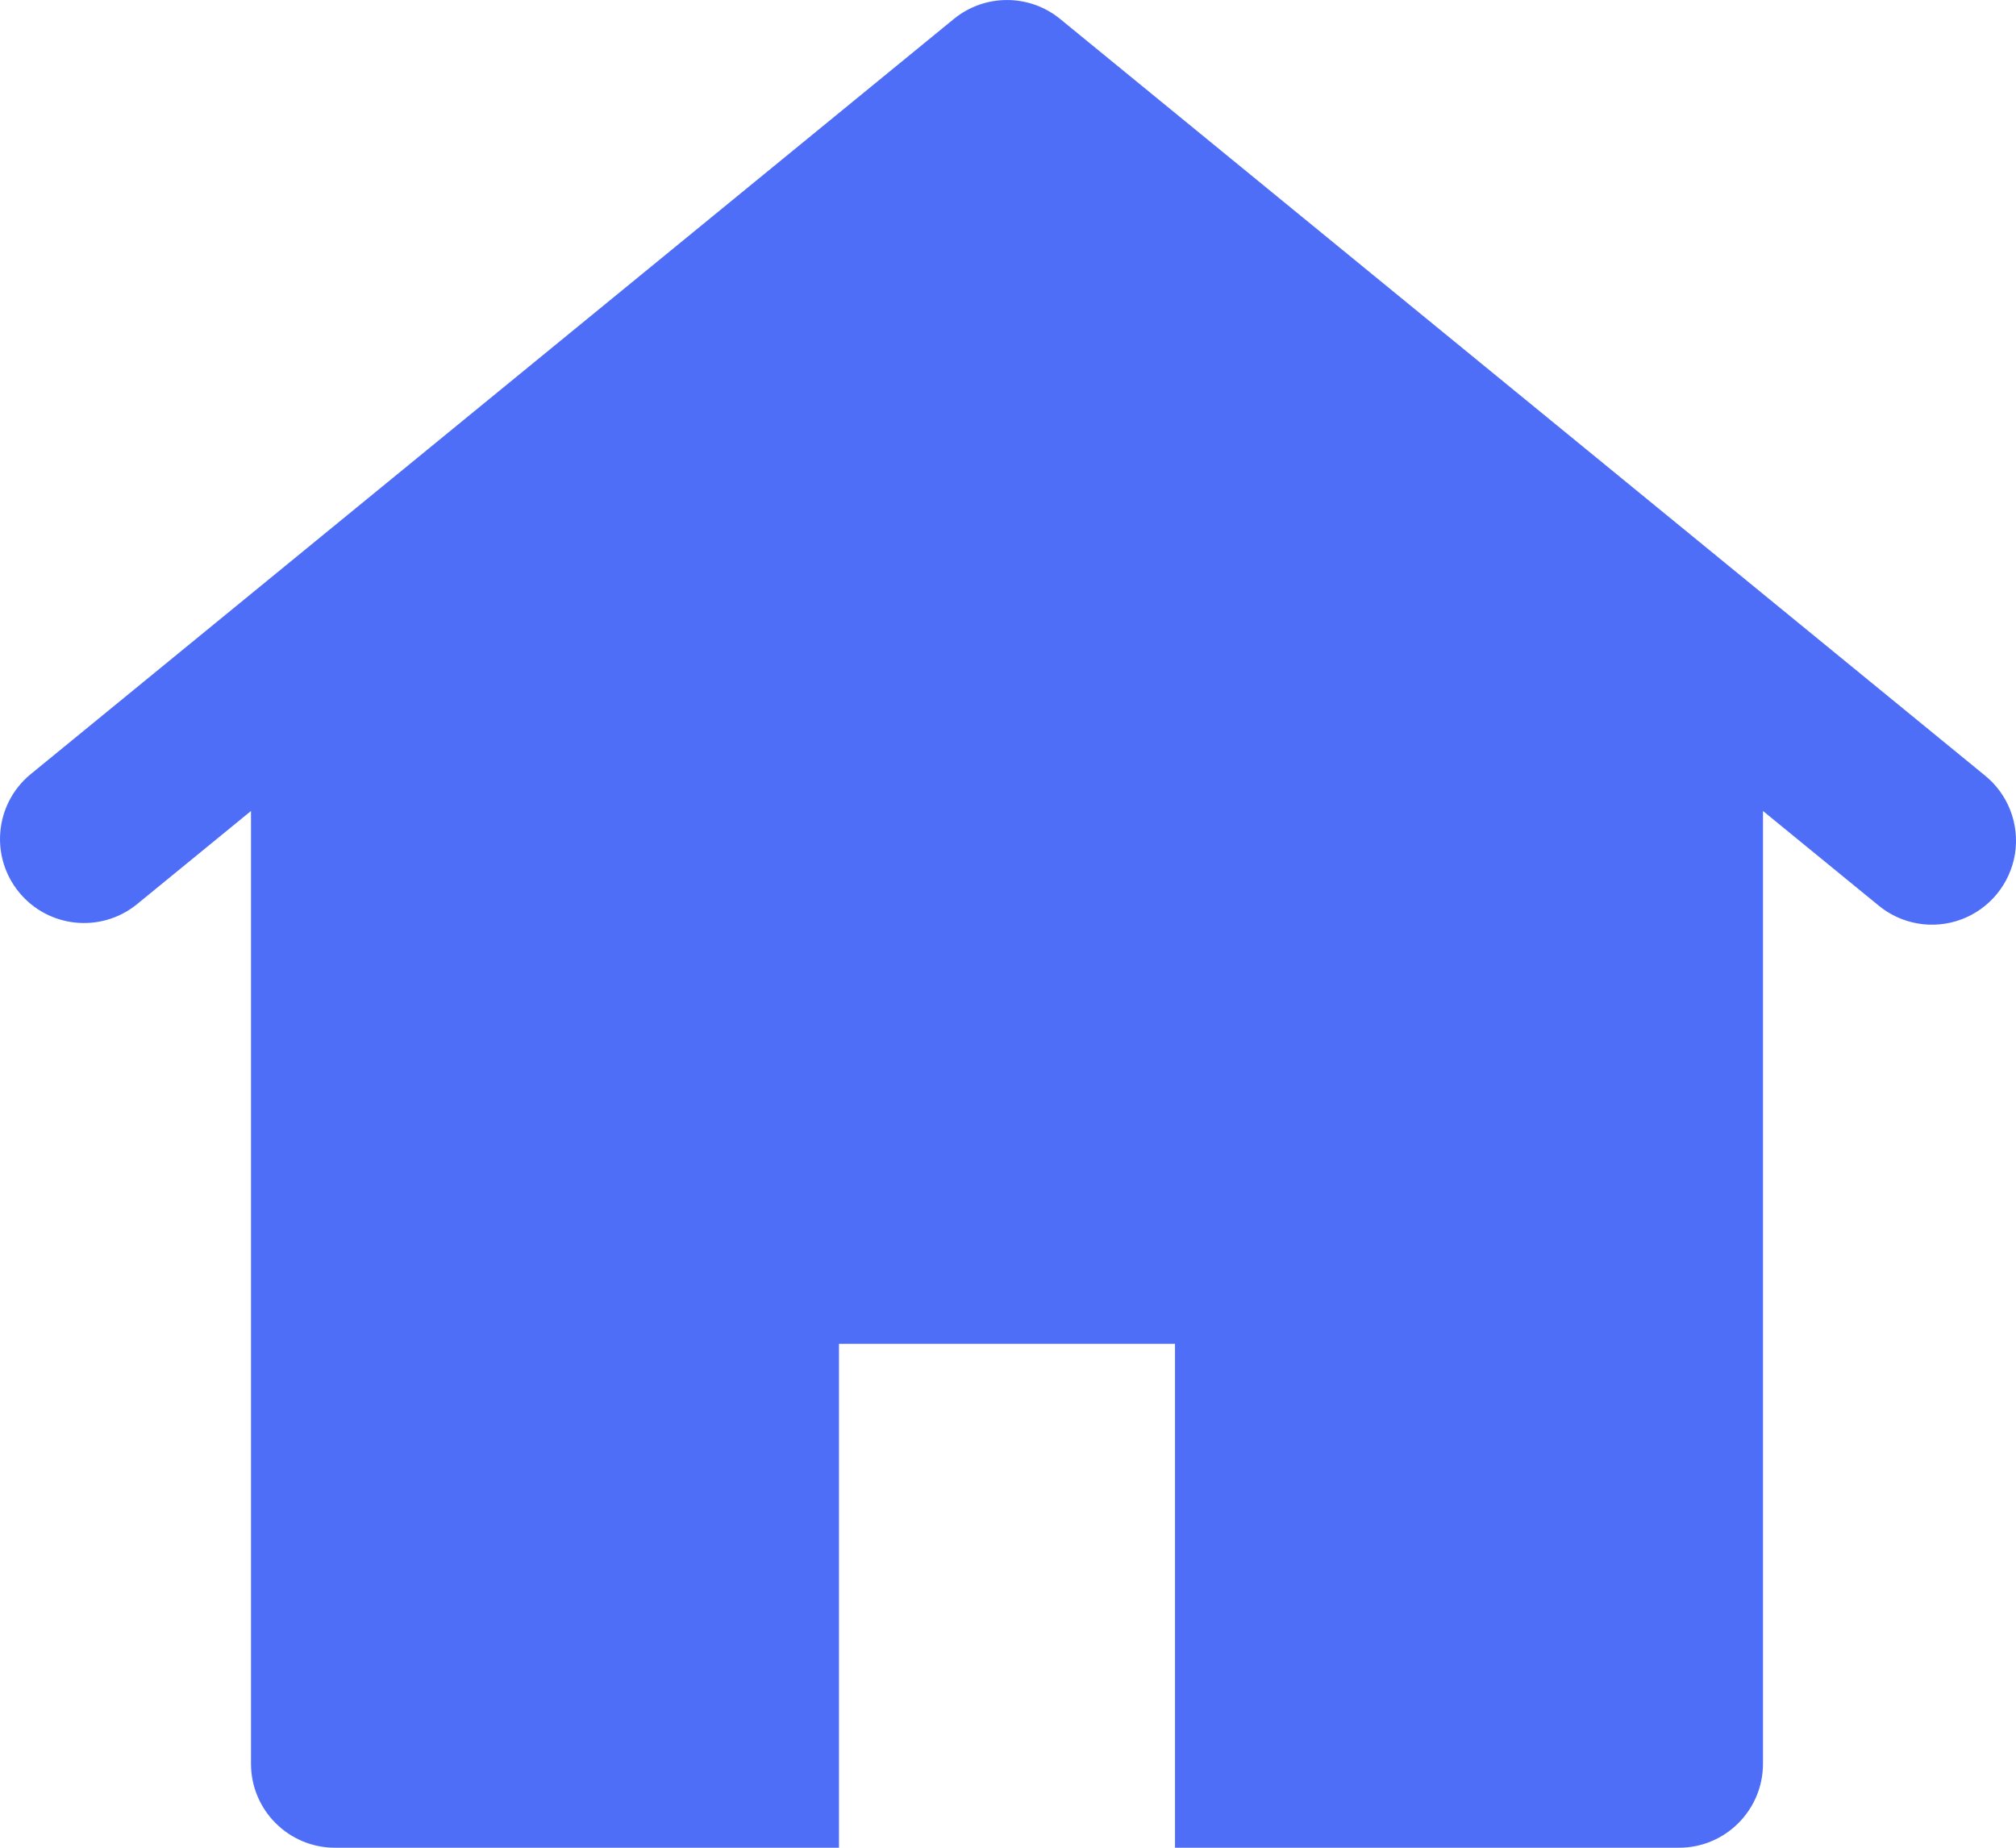
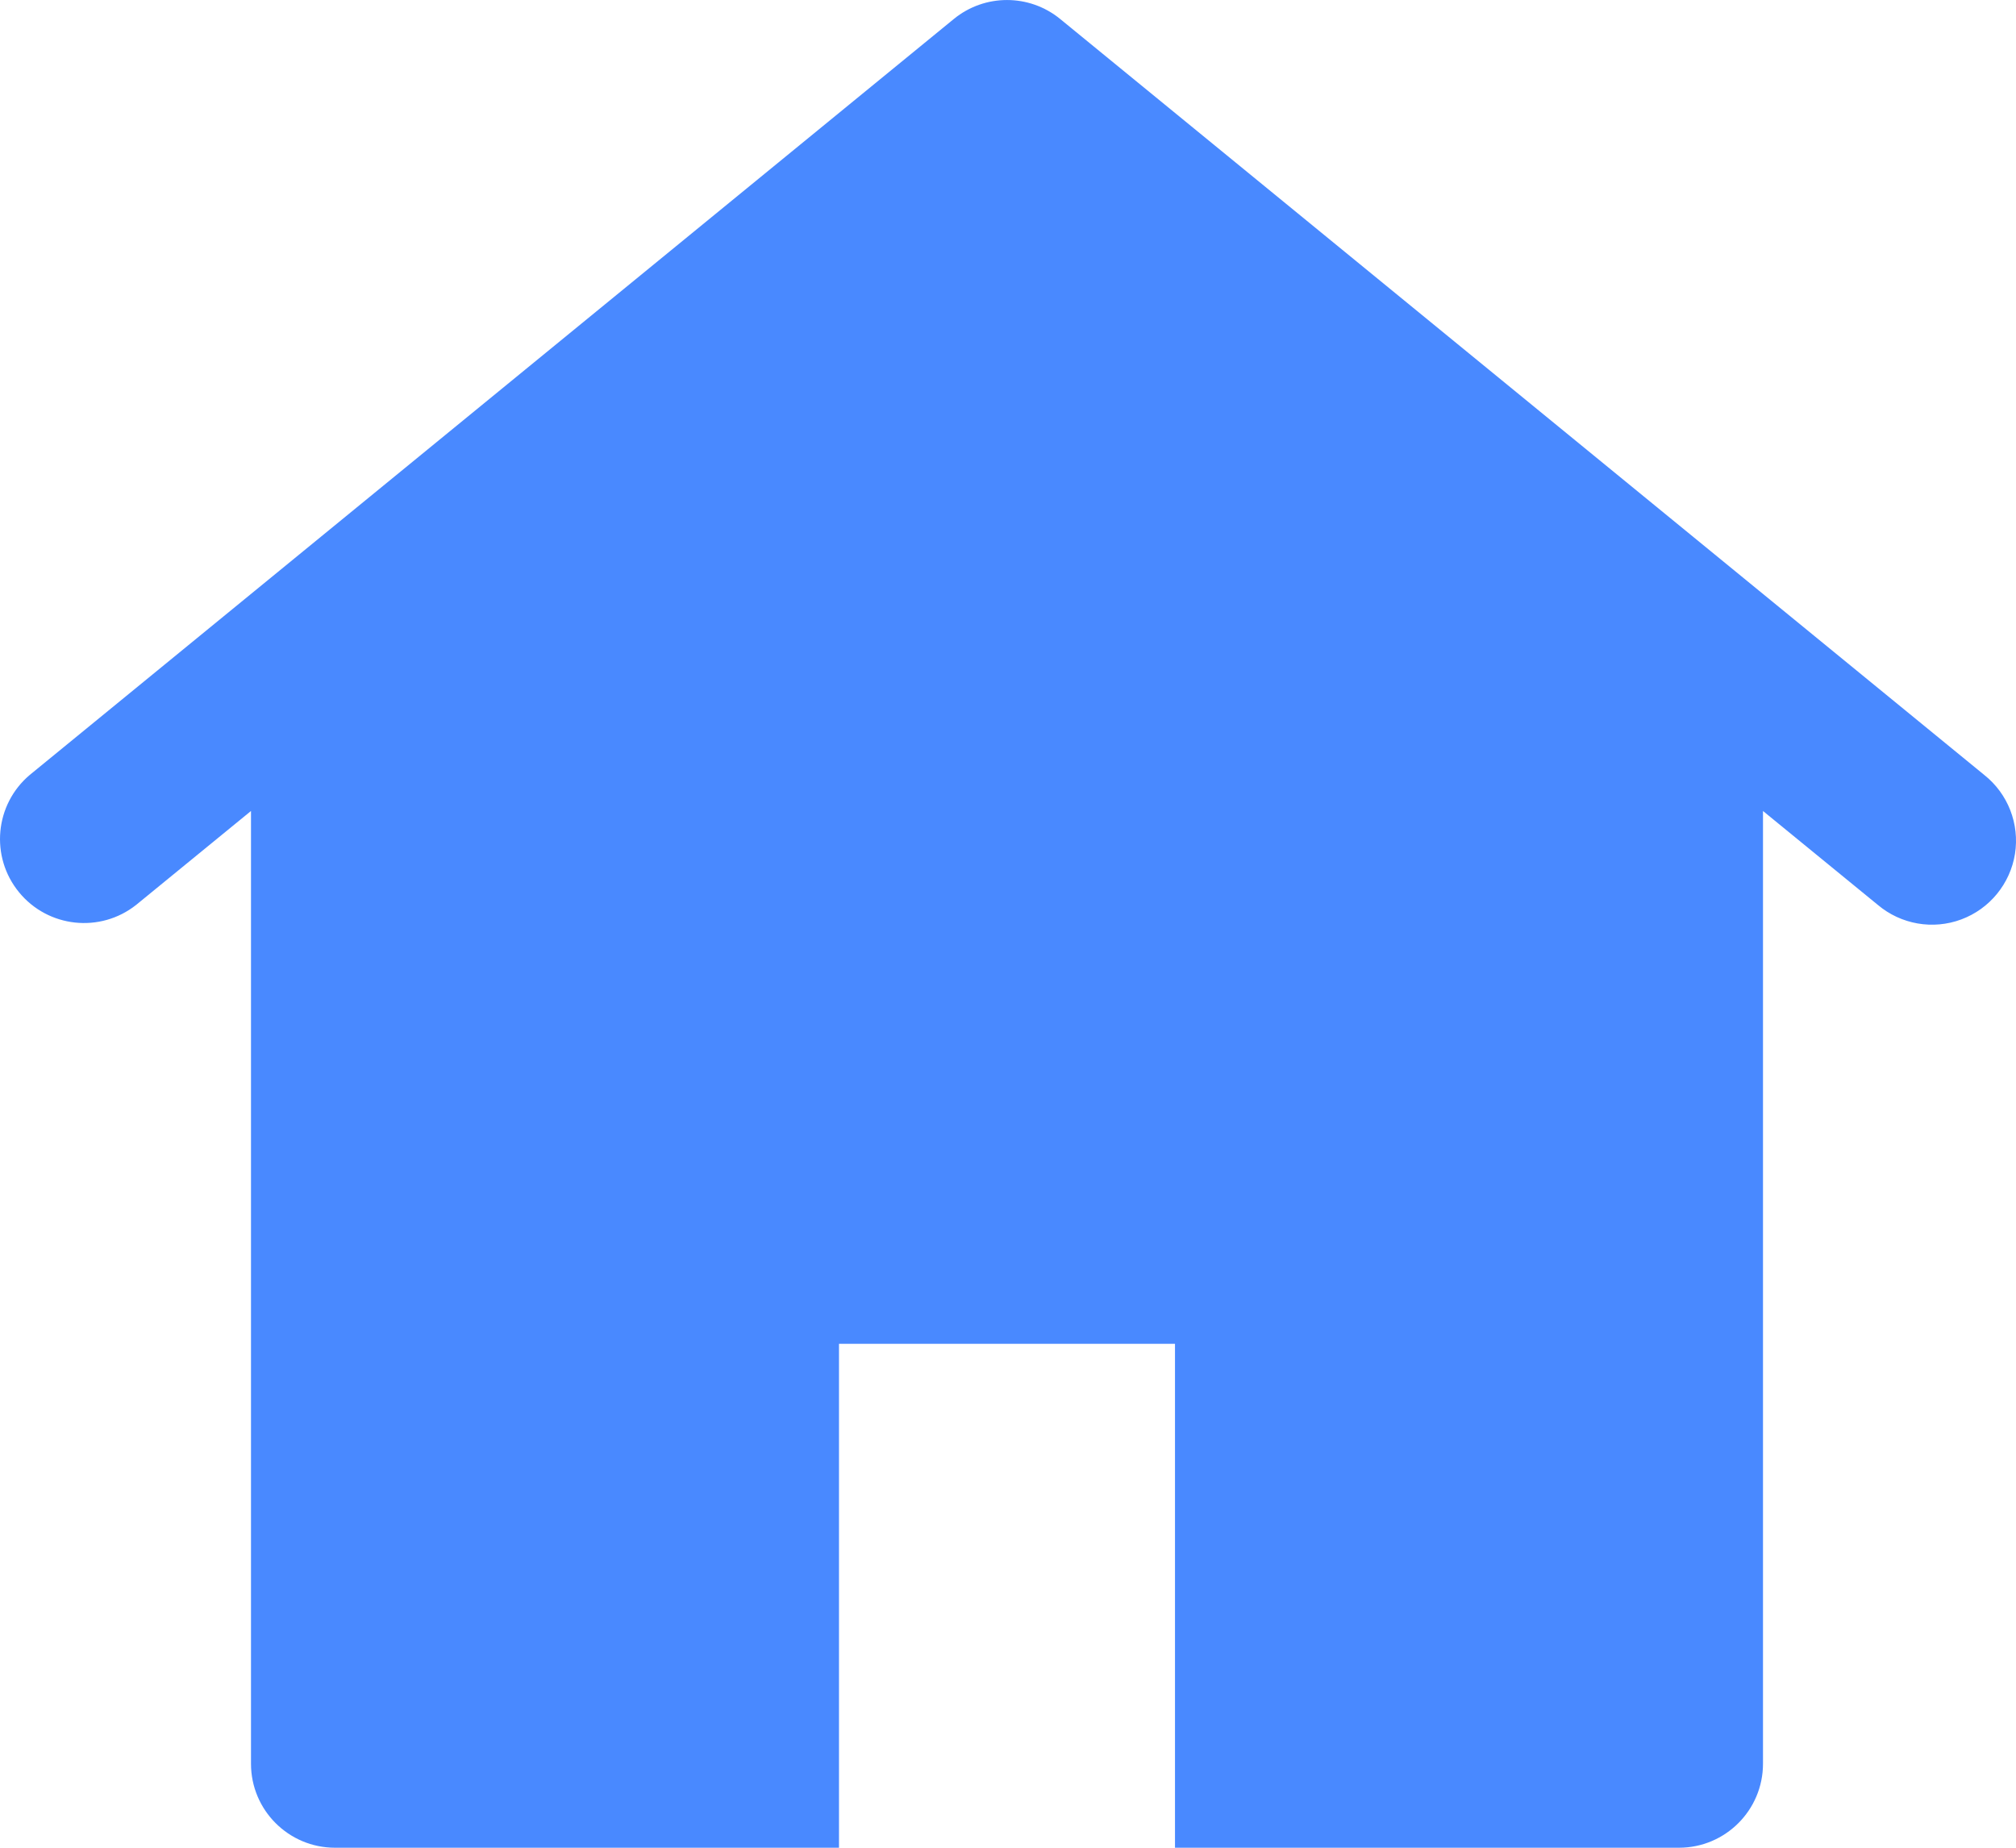
<svg xmlns="http://www.w3.org/2000/svg" width="24px" height="22px" viewBox="0 0 24 22" version="1.1">
  <g id="Page-1" stroke="none" stroke-width="1" fill="none" fill-rule="evenodd">
-     <g id="Artboard-Copy-68" transform="translate(-42, -28)" fill="#4F6EF7">
+     <g id="Artboard-Copy-68" transform="translate(-42, -28)" fill="#4989FF">
      <g id="Tabs/Wallets">
        <g id="GeneralRoot" transform="translate(13, 1)">
          <g id="Icons/home" transform="translate(29, 27)">
            <path d="M23.621,9.226 L12.621,0.226 C12.253,-0.075 11.723,-0.075 11.355,0.226 L0.355,9.226 C-0.062,9.578 -0.12,10.2 0.226,10.623 C0.572,11.046 1.193,11.113 1.621,10.774 L2.988,9.656 L2.988,21 C2.988,21.552 3.436,22 3.988,22 L9.988,22 L9.988,16 L13.988,16 L13.988,22 L19.988,22 C20.54,22 20.988,21.552 20.988,21 L20.988,9.656 L22.355,10.774 C22.631,11.007 23.011,11.073 23.349,10.947 C23.687,10.821 23.931,10.522 23.988,10.166 C24.044,9.809 23.904,9.45 23.621,9.226 L23.621,9.226 Z" id="Path" />
          </g>
        </g>
      </g>
    </g>
  </g>
</svg>
